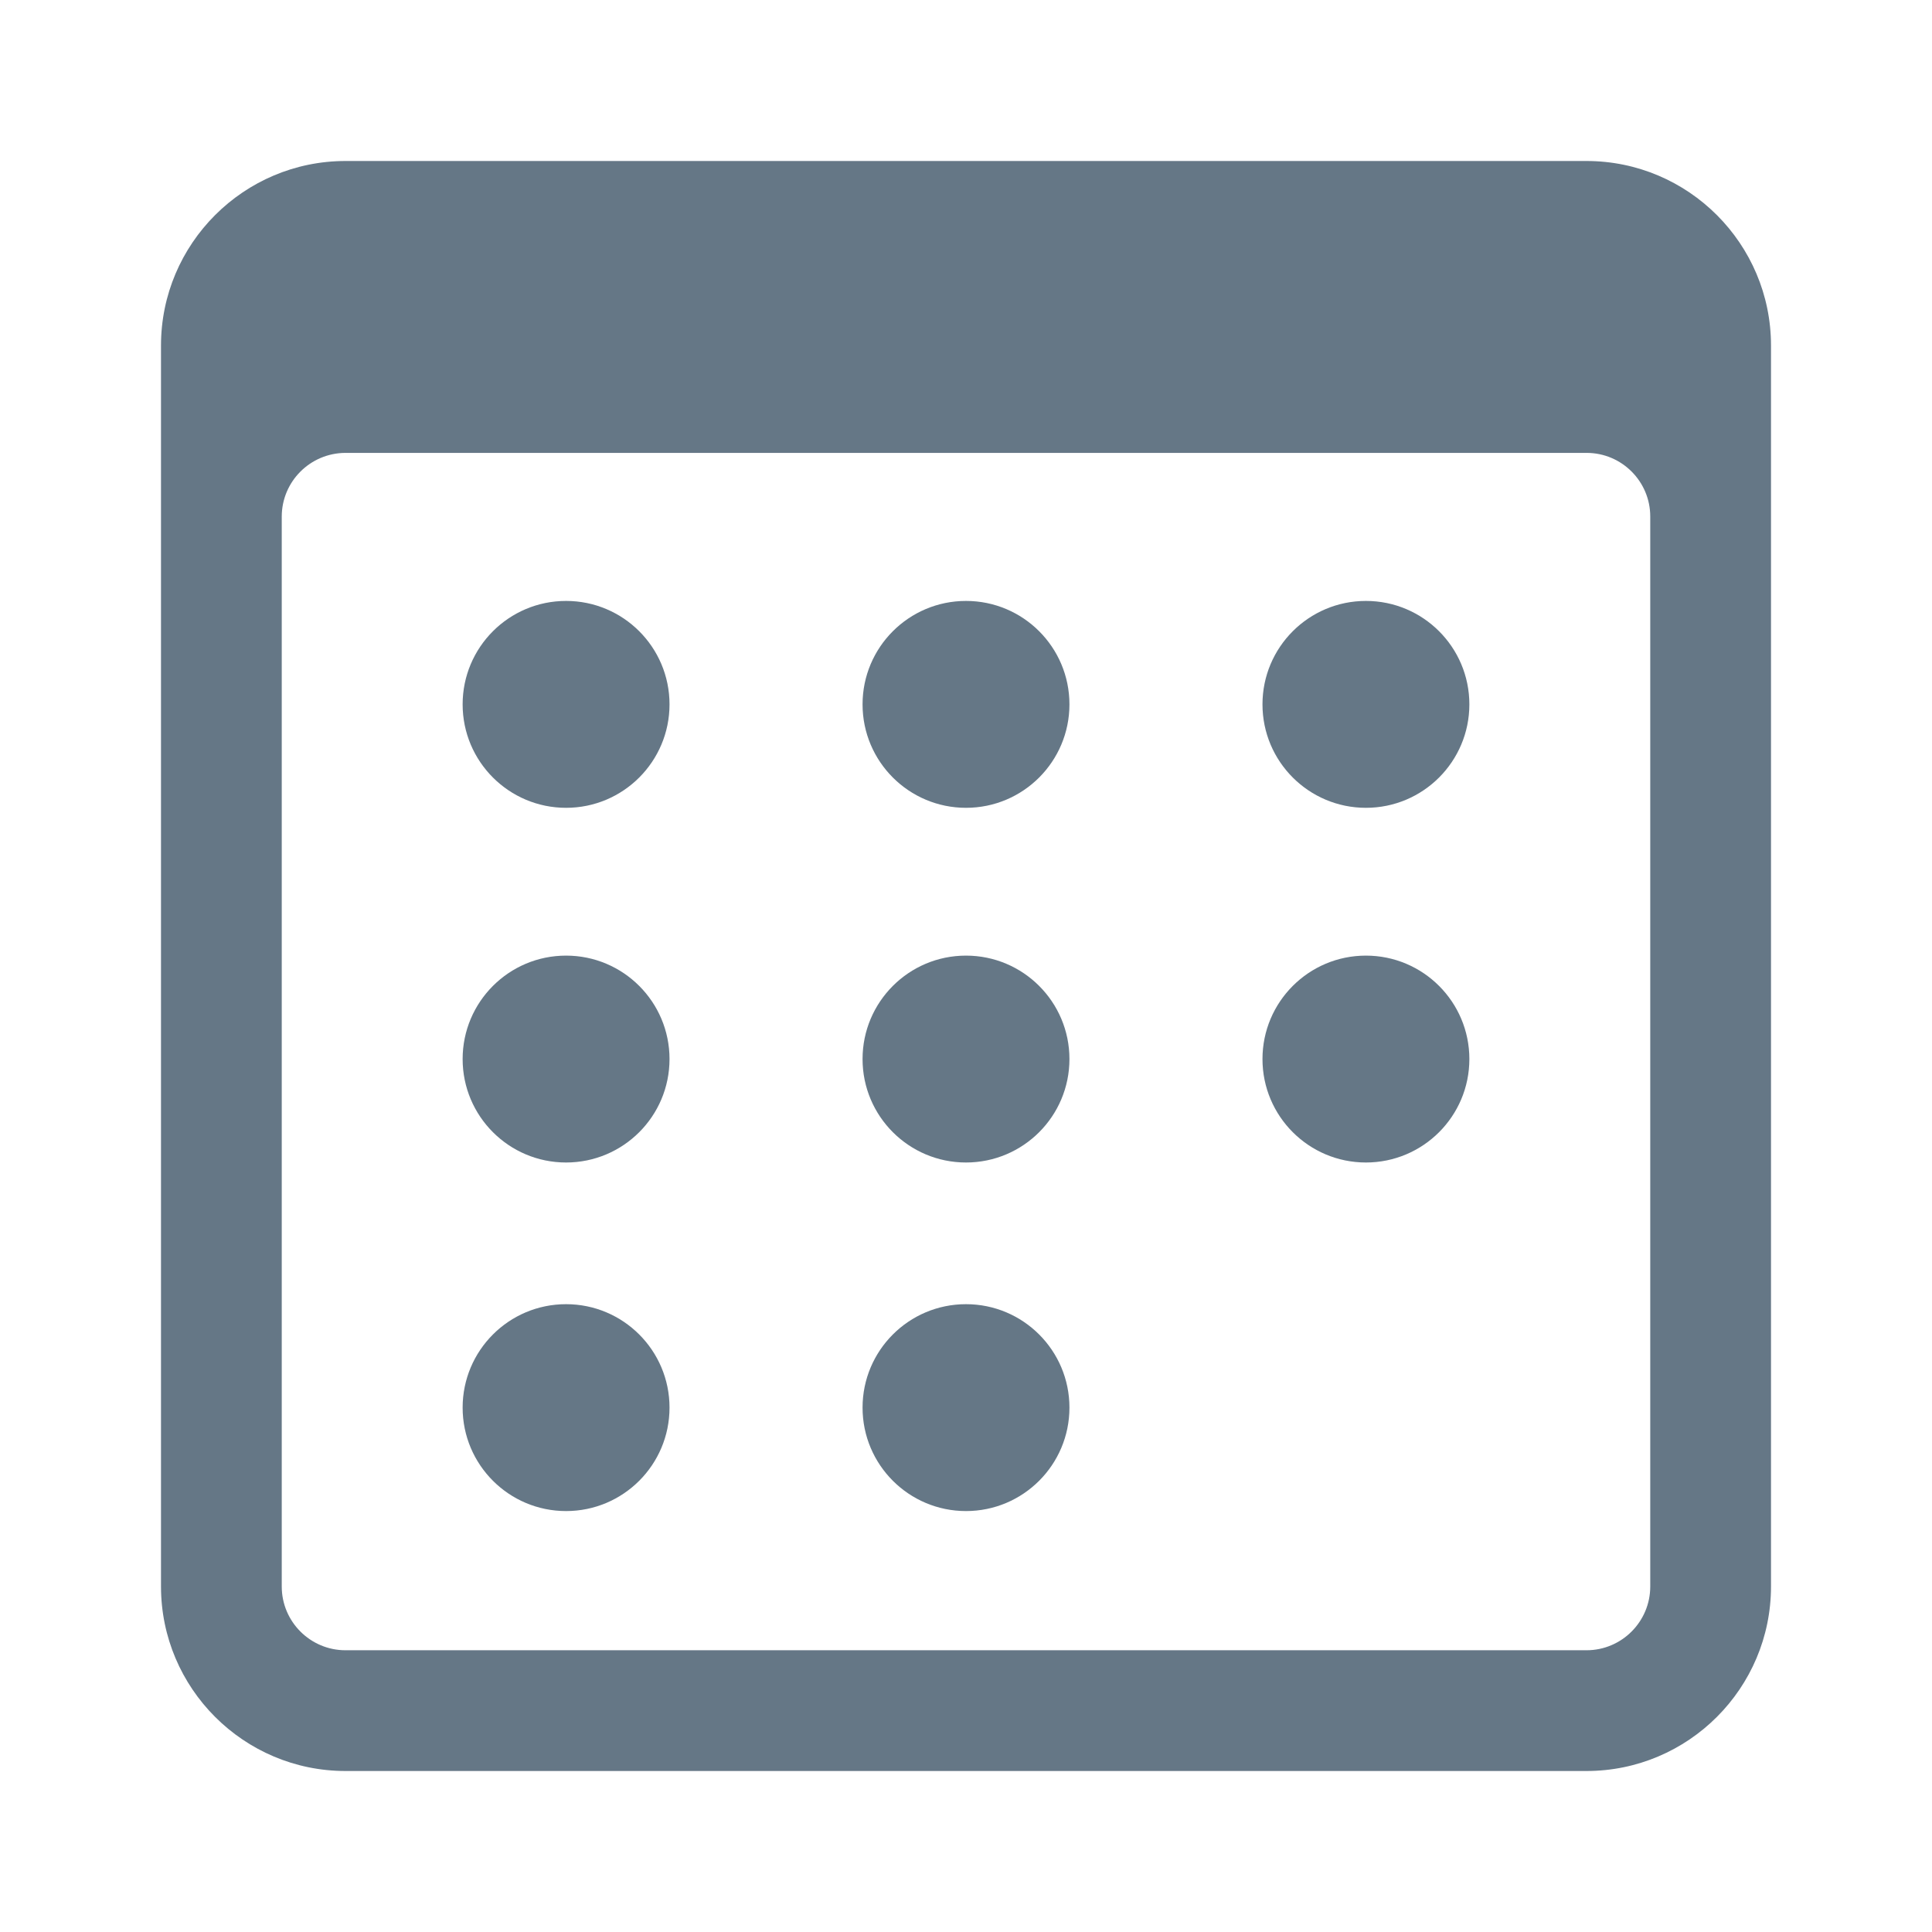
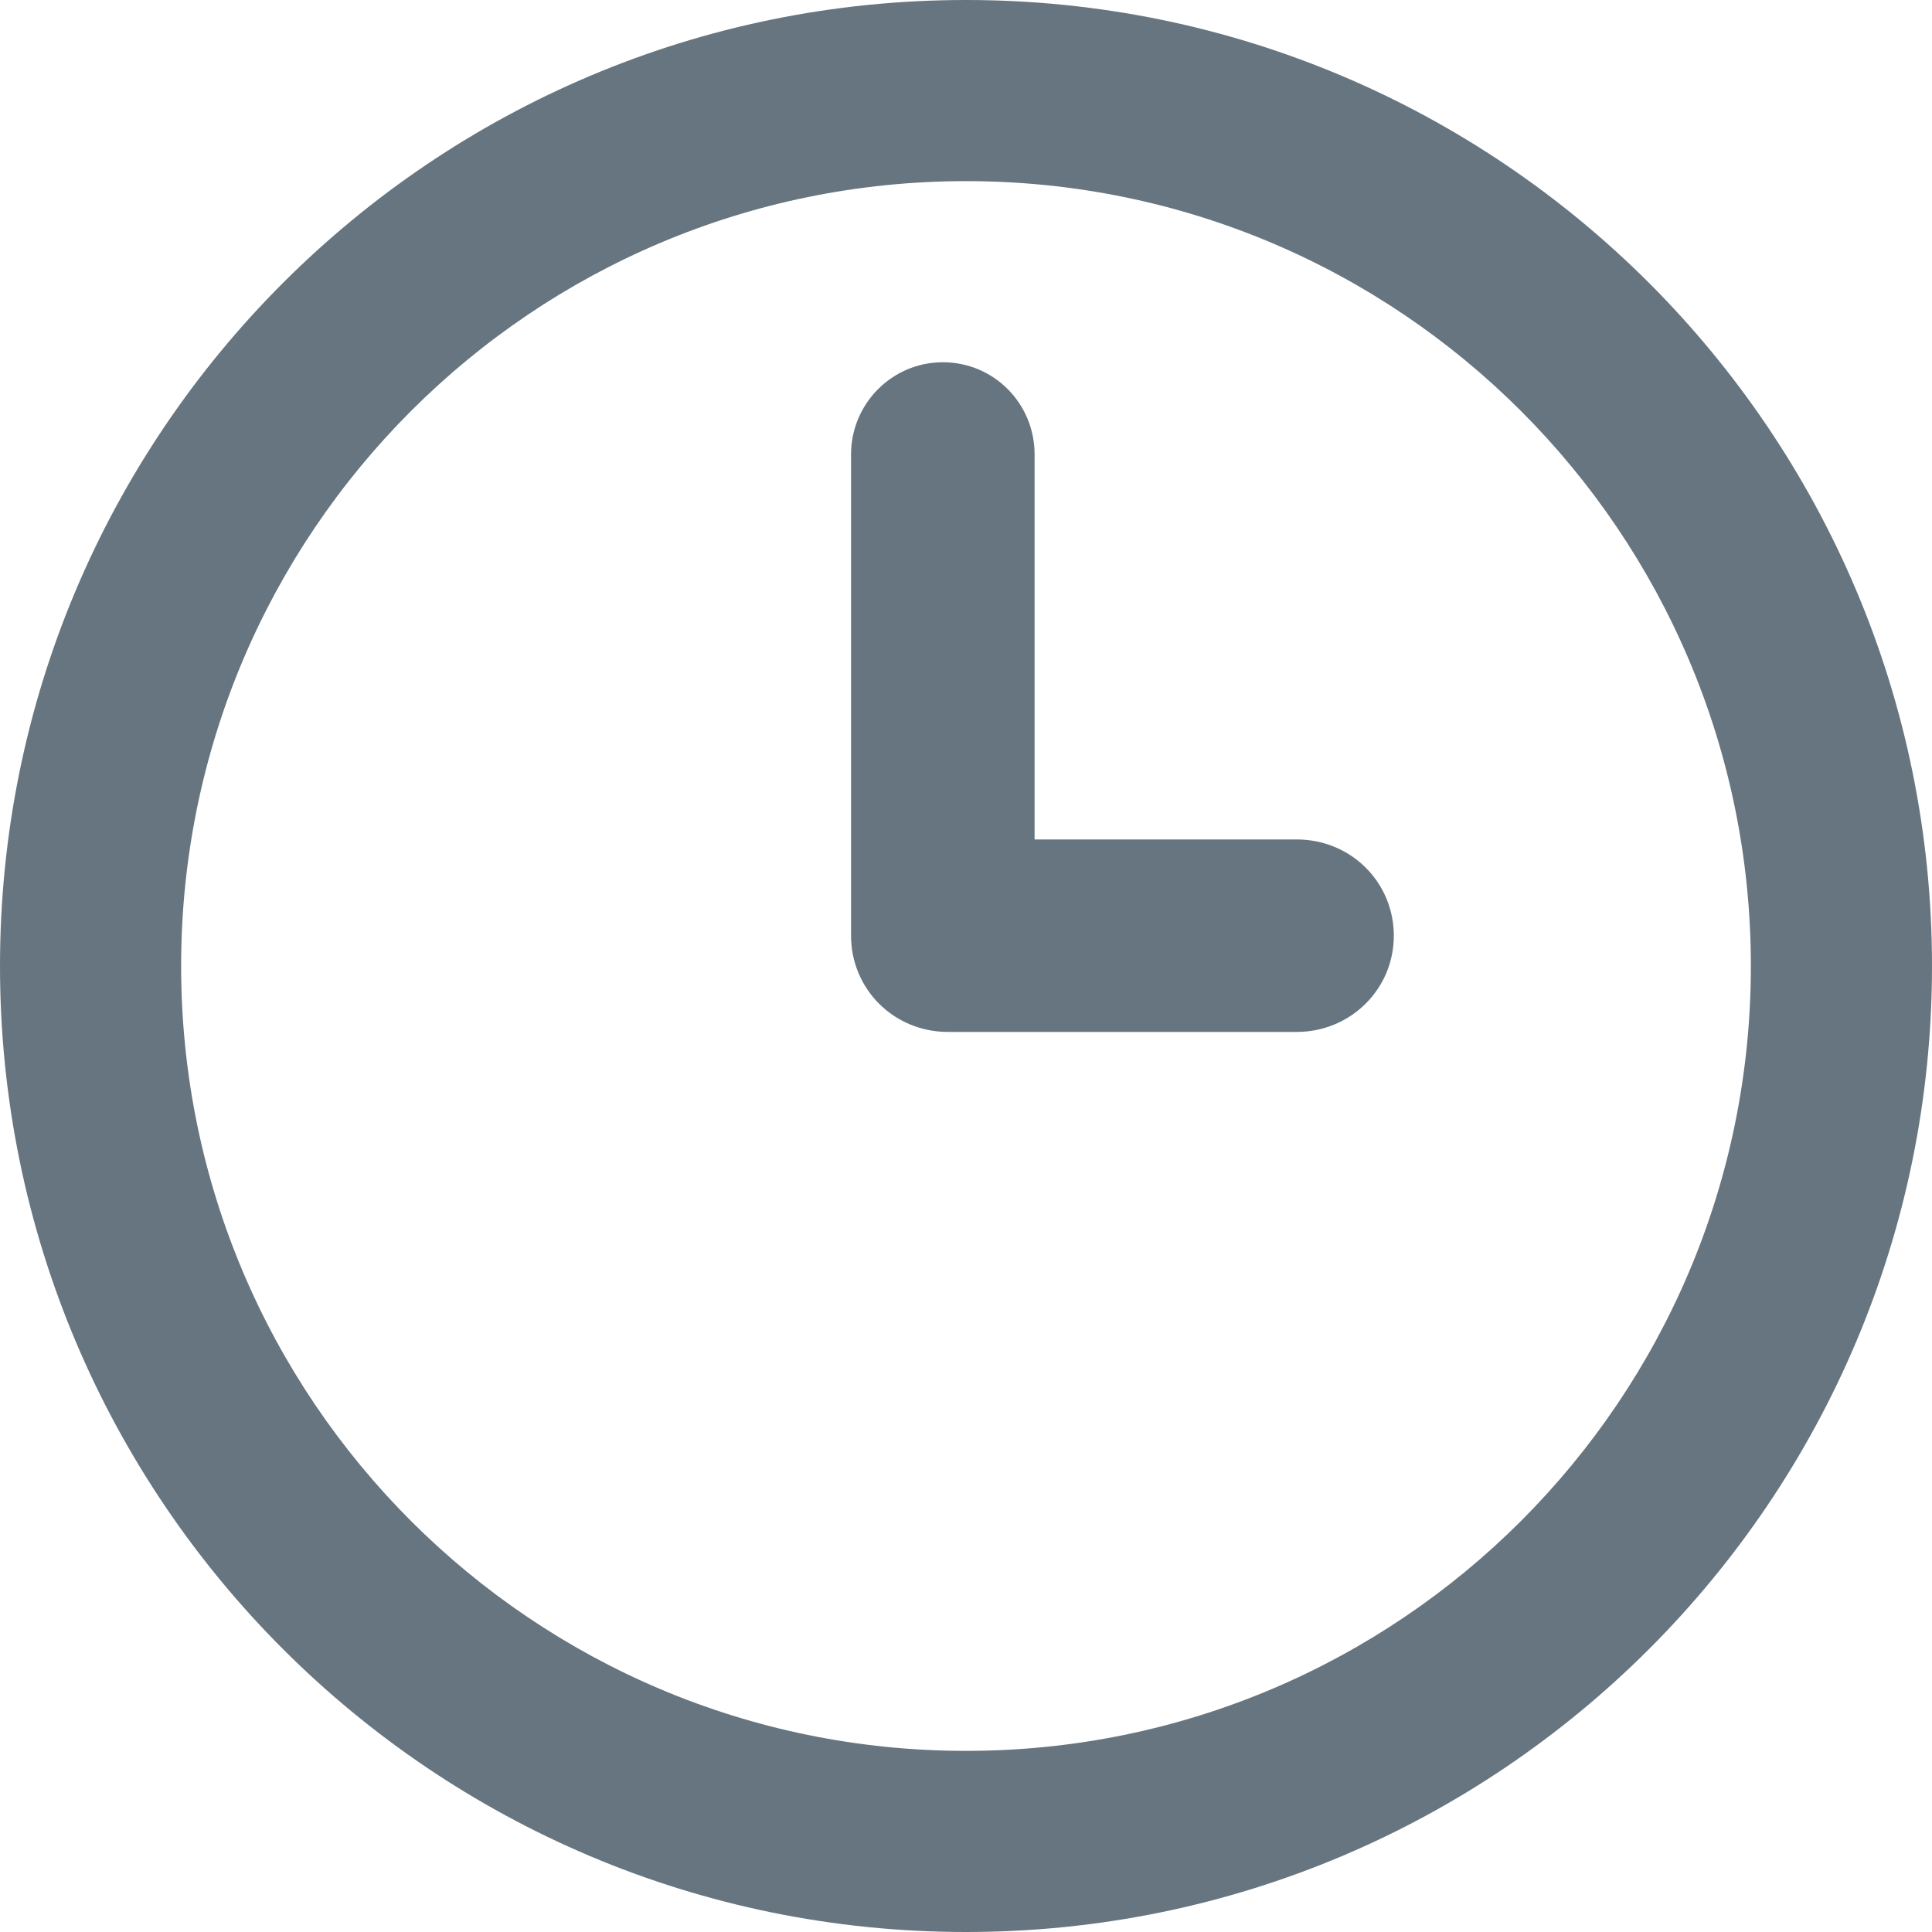
- <svg xmlns="http://www.w3.org/2000/svg" viewBox="0 0 24 24" width="19" height="19" class="r-1re7ezh r-4qtqp9 r-yyyyoo r-1xvli5t r-7o8qx1 r-dnmrzs r-bnwqim r-1plcrui r-lrvibr">
-   <g stroke="none" fill="#657786" stroke-width="1px">
-     <path d="M19.708 2H4.292C3.028 2 2 3.028 2 4.292v15.416C2 20.972 3.028 22 4.292 22h15.416C20.972 22 22 20.972 22 19.708V4.292C22 3.028 20.972 2 19.708 2zm.792 17.708c0 .437-.355.792-.792.792H4.292c-.437 0-.792-.355-.792-.792V6.418c0-.437.354-.79.79-.792h15.42c.436 0 .79.355.79.79V19.71z" stroke="none" fill="#657786" stroke-width="1px" />
-     <circle cx="7.032" cy="8.75" r="1.285" stroke="none" fill="#657786" stroke-width="1px" />
-     <circle cx="7.032" cy="13.156" r="1.285" stroke="none" fill="#657786" stroke-width="1px" />
-     <circle cx="16.968" cy="8.75" r="1.285" stroke="none" fill="#657786" stroke-width="1px" />
-     <circle cx="16.968" cy="13.156" r="1.285" stroke="none" fill="#657786" stroke-width="1px" />
-     <circle cx="12" cy="8.75" r="1.285" stroke="none" fill="#657786" stroke-width="1px" />
-     <circle cx="12" cy="13.156" r="1.285" stroke="none" fill="#657786" stroke-width="1px" />
-     <circle cx="7.032" cy="17.486" r="1.285" stroke="none" fill="#657786" stroke-width="1px" />
-     <circle cx="12" cy="17.486" r="1.285" stroke="none" fill="#657786" stroke-width="1px" />
+ <svg xmlns="http://www.w3.org/2000/svg" width="16px" height="16px" viewBox="0 0 16 16" version="1.1">
+   <defs />
+   <g id="Page-1" stroke="none" stroke-width="1" fill="none" fill-rule="evenodd">
+     <g id="TWITTER-PROFILE-2018" transform="translate(-129, -740)" fill="#66757F">
+       <g id="Profile" transform="translate(0, 341)">
+         <g id="Quick-informations" transform="translate(129, 350)">
+           <g id="Sign-up" transform="translate(0, 49)">
+             <path d="M8.568,6.952 L10.739,6.952 C11.19,6.952 11.543,7.309 11.543,7.749 C11.543,8.193 11.183,8.546 10.739,8.546 L7.851,8.546 C7.401,8.546 7.048,8.19 7.048,7.749 C7.048,7.74 7.048,7.73 7.048,7.721 L7.048,3.763 C7.048,3.343 7.388,3 7.808,3 C8.231,3 8.568,3.342 8.568,3.763 L8.568,6.952 Z M8,16 C3.582,16 0,12.418 0,8 C0,3.582 3.582,0 8,0 C12.418,0 16,3.582 16,8 C16,12.418 12.418,16 8,16 Z M8,14.5 C11.59,14.5 14.5,11.59 14.5,8 C14.5,4.41 11.59,1.5 8,1.5 C4.41,1.5 1.5,4.41 1.5,8 C1.5,11.59 4.41,14.5 8,14.5 Z" id="icon" />
+           </g>
+         </g>
+       </g>
+     </g>
  </g>
</svg>
